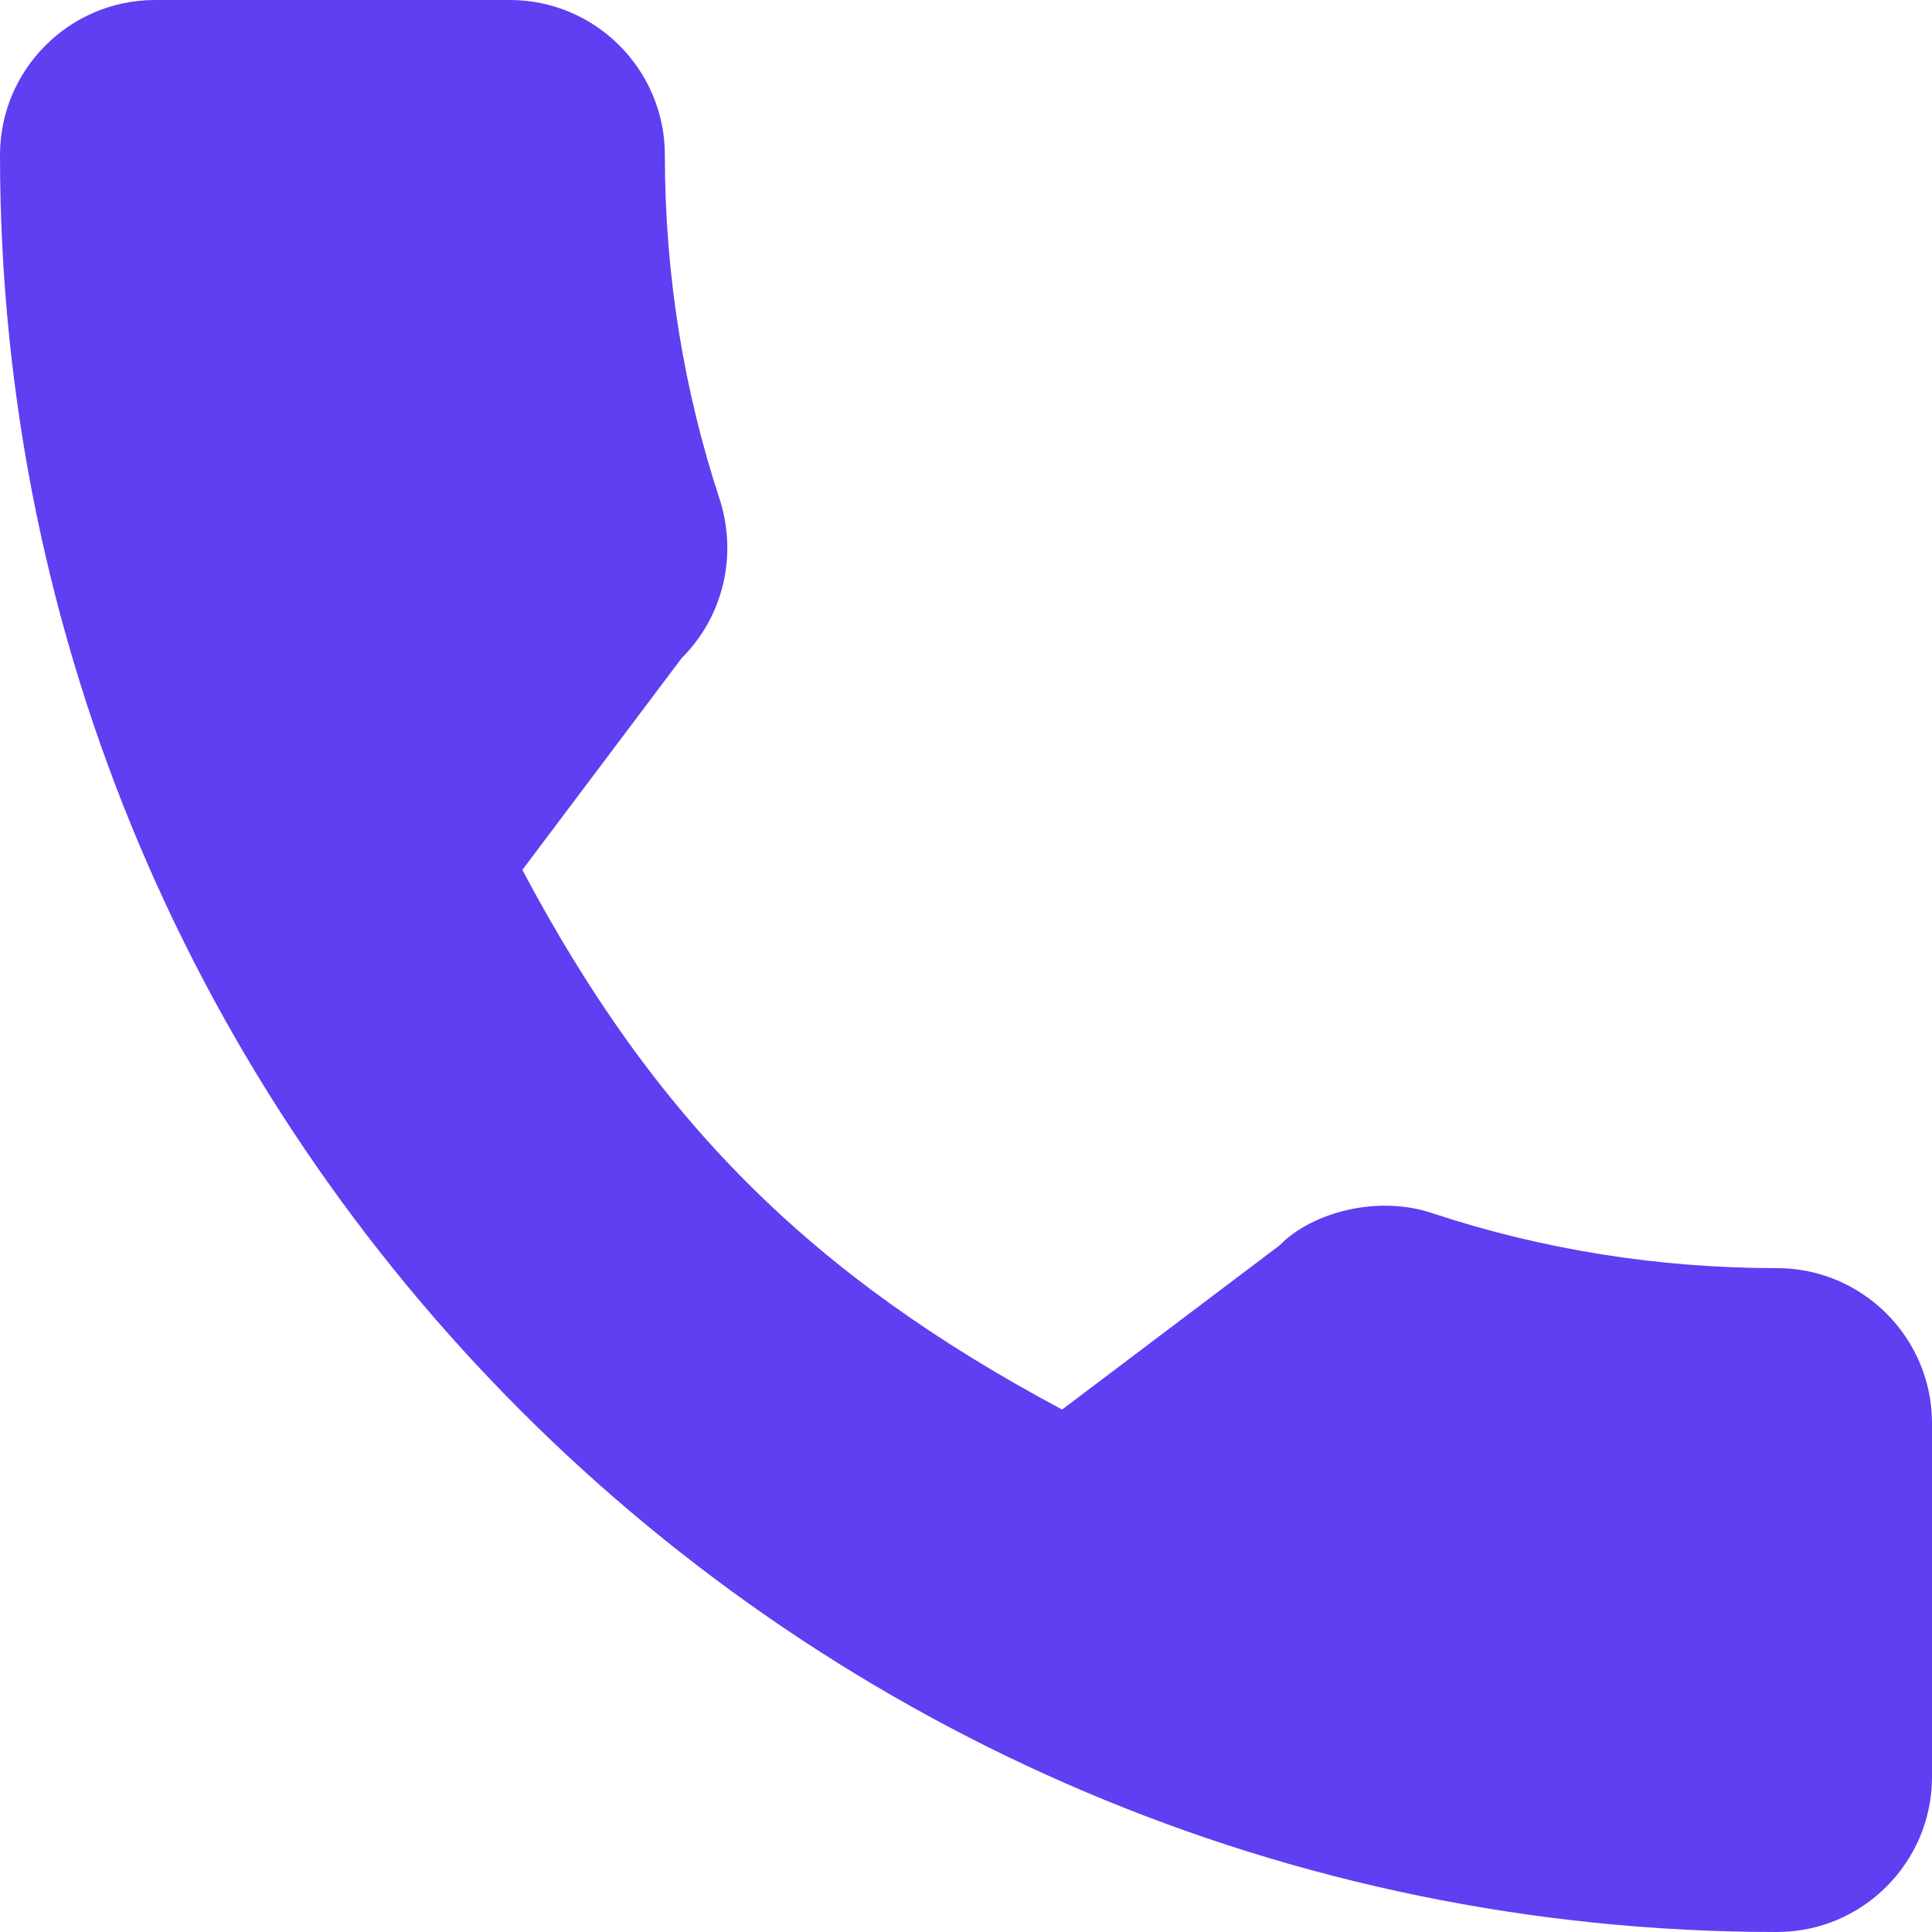
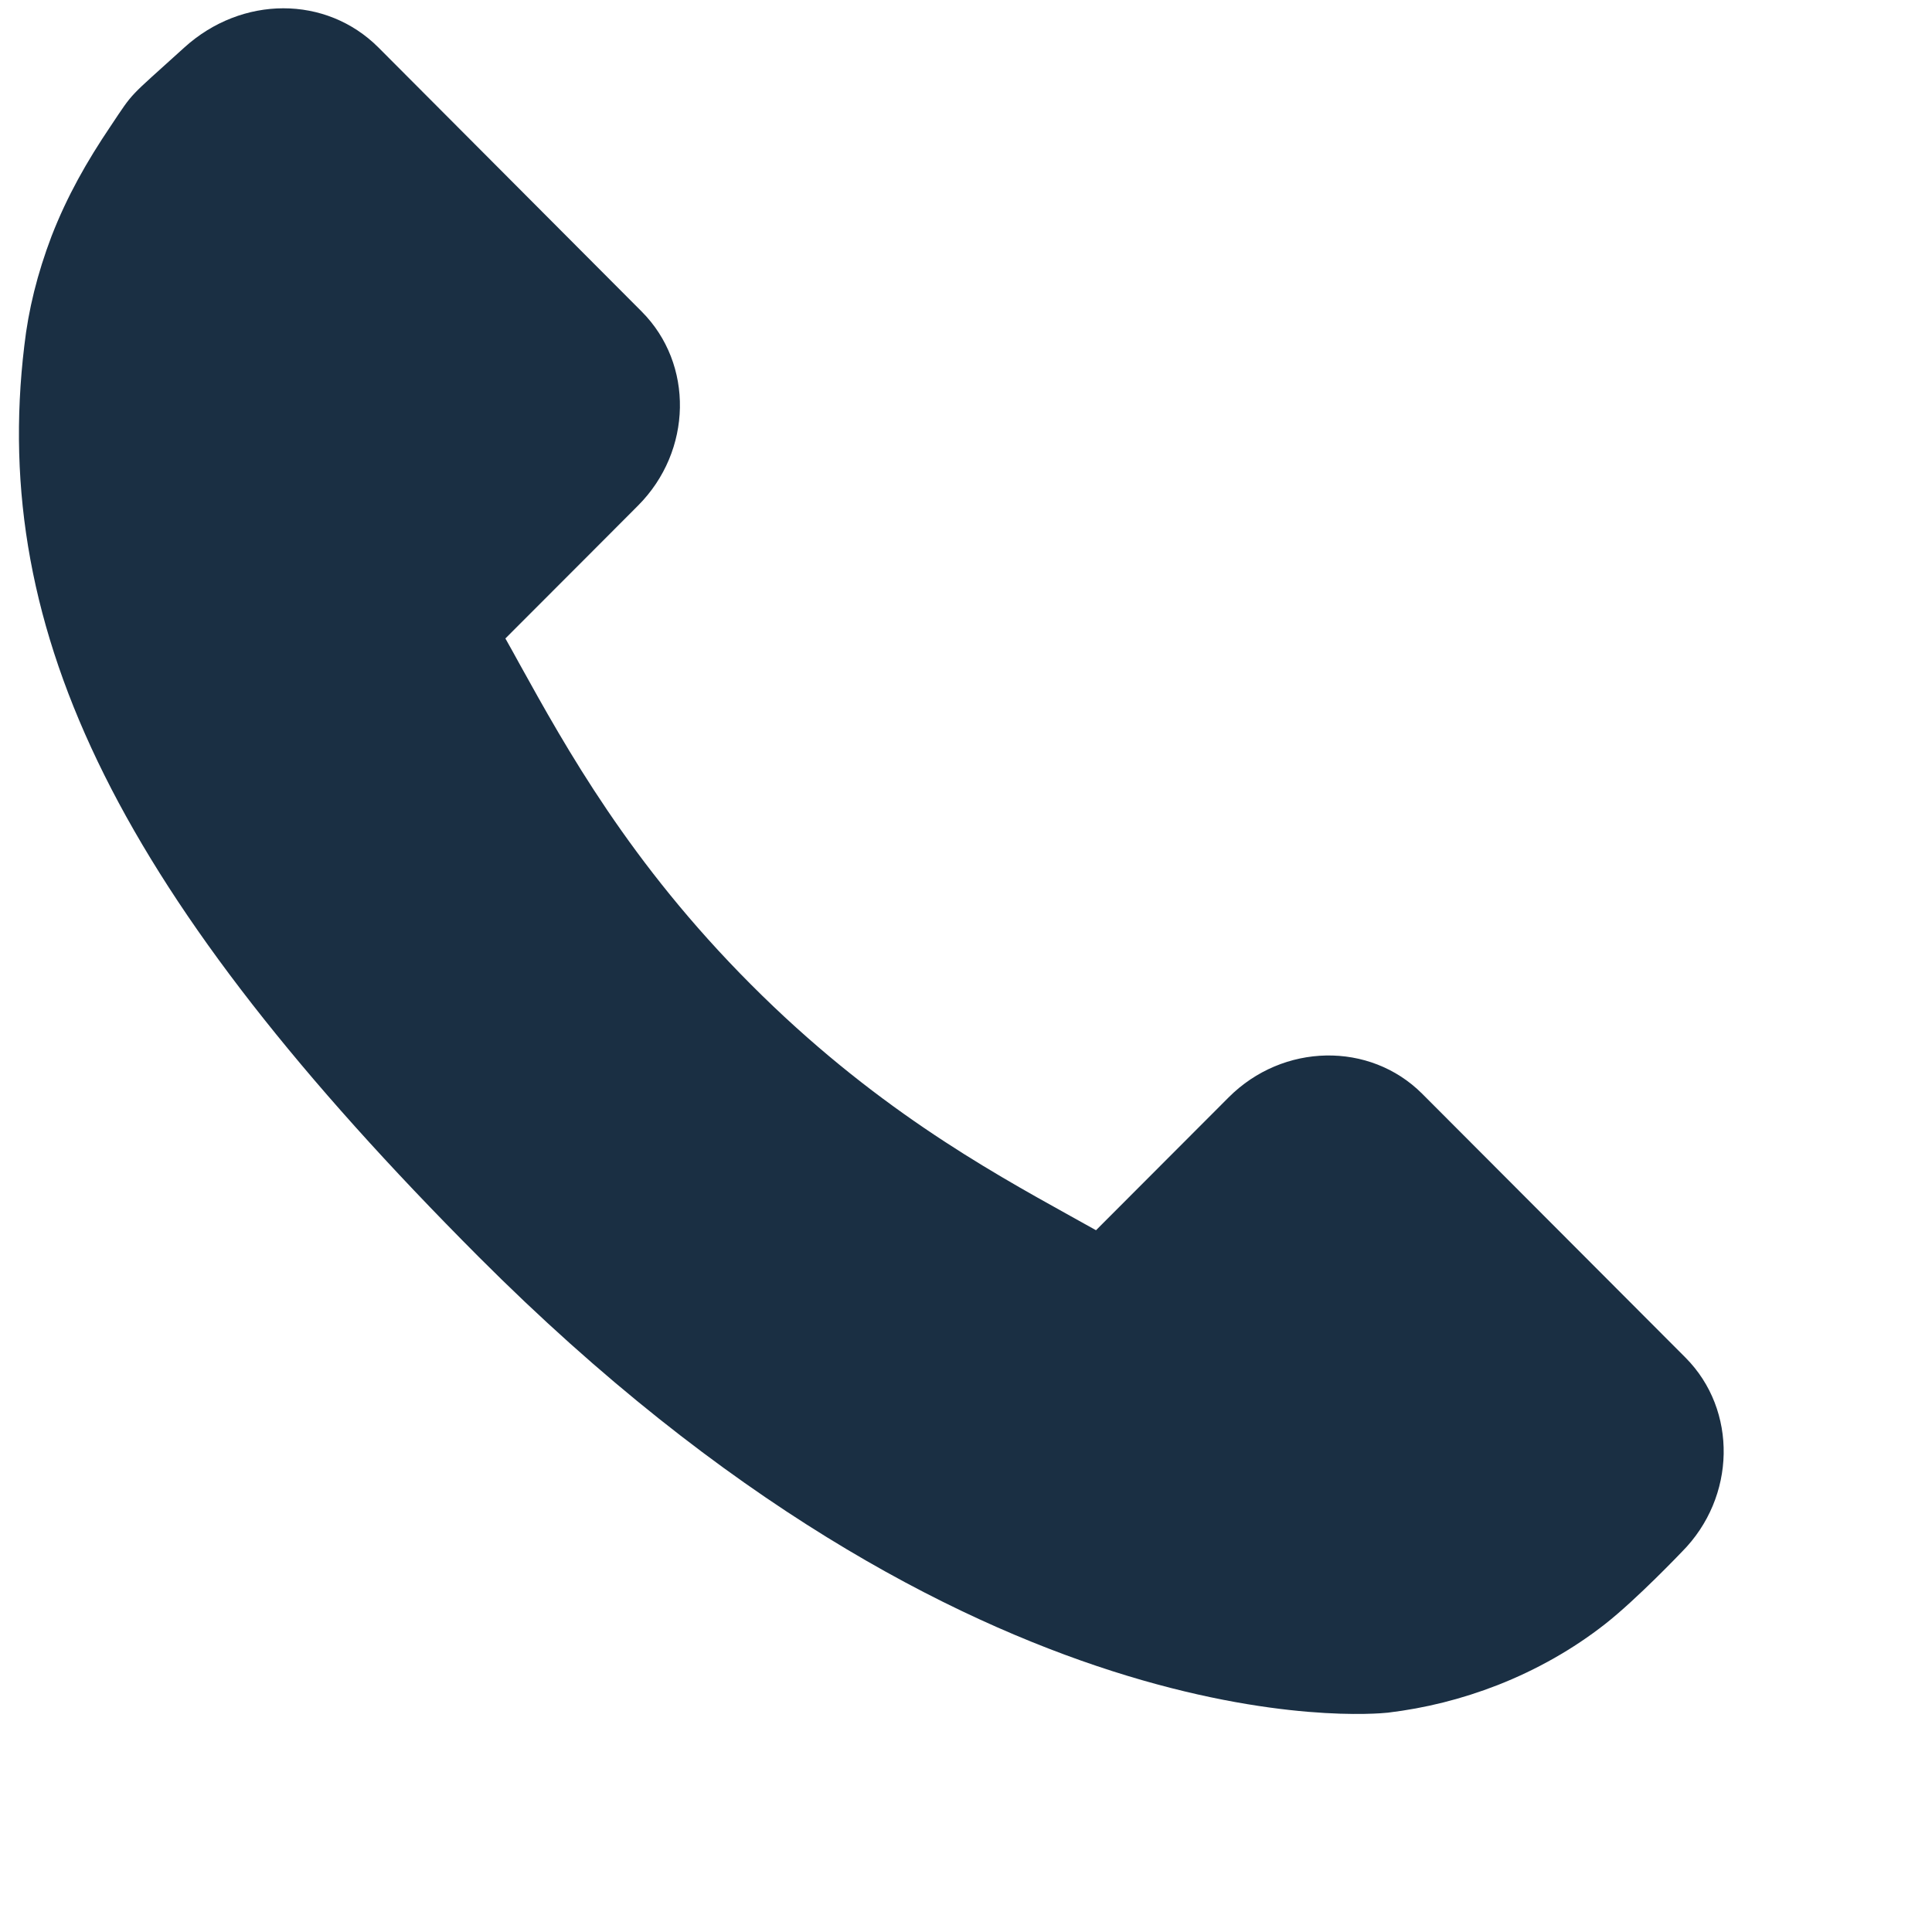
- <svg xmlns="http://www.w3.org/2000/svg" version="1.1" id="Capa_1" x="0px" y="0px" viewBox="0 0 384 384" style="enable-background:new 0 0 384 384;" xml:space="preserve">
-   <g>
-     <g>
-       <path d="M353.188,252.052c-23.51,0-46.594-3.677-68.469-10.906c-10.719-3.656-23.896-0.302-30.438,6.417l-43.177,32.594    c-50.073-26.729-80.917-57.563-107.281-107.26l31.635-42.052c8.219-8.208,11.167-20.198,7.635-31.448    c-7.26-21.99-10.948-45.063-10.948-68.583C132.146,13.823,118.323,0,101.333,0H30.813C13.823,0,0,13.823,0,30.813    C0,225.563,158.438,384,353.188,384c16.99,0,30.813-13.823,30.813-30.813v-70.323C384,265.875,370.177,252.052,353.188,252.052z" />
-     </g>
-   </g>
-   <g>
- </g>
-   <g>
- </g>
-   <g>
- </g>
-   <g>
- </g>
-   <g>
- </g>
-   <g>
- </g>
-   <g>
- </g>
-   <g>
- </g>
-   <g>
- </g>
-   <g>
- </g>
-   <g>
- </g>
-   <g>
- </g>
-   <g>
- </g>
-   <g>
- </g>
-   <g>
- </g>
-   <style>
- 		svg * {
- 			fill: #603ef2;
- 		}
- 	</style>
+ <svg xmlns="http://www.w3.org/2000/svg" width="17" height="17" viewBox="0 0 17 17" fill="none">
+   <path d="M14.831 11.946L12.514 9.624C12.053 9.163 11.289 9.177 10.811 9.656L9.644 10.825C9.57 10.784 9.494 10.742 9.414 10.697C8.677 10.288 7.668 9.727 6.607 8.662C5.542 7.595 4.982 6.583 4.572 5.843C4.529 5.765 4.488 5.69 4.447 5.618L5.23 4.834L5.615 4.448C6.093 3.968 6.107 3.203 5.646 2.741L3.33 0.418C2.869 -0.043 2.128 -0.041 1.622 0.418C1.116 0.877 1.184 0.795 0.974 1.109C0.763 1.422 0.592 1.723 0.454 2.077C0.328 2.409 0.25 2.725 0.214 3.042C-0.092 5.584 1.067 7.906 4.212 11.059C8.559 15.415 12.062 15.086 12.213 15.07C12.543 15.03 12.858 14.952 13.179 14.827C13.523 14.692 13.845 14.509 14.124 14.29C14.403 14.071 14.8 13.654 14.8 13.654C15.277 13.174 15.291 12.408 14.831 11.946Z" fill="#1A2F43" />
</svg>
